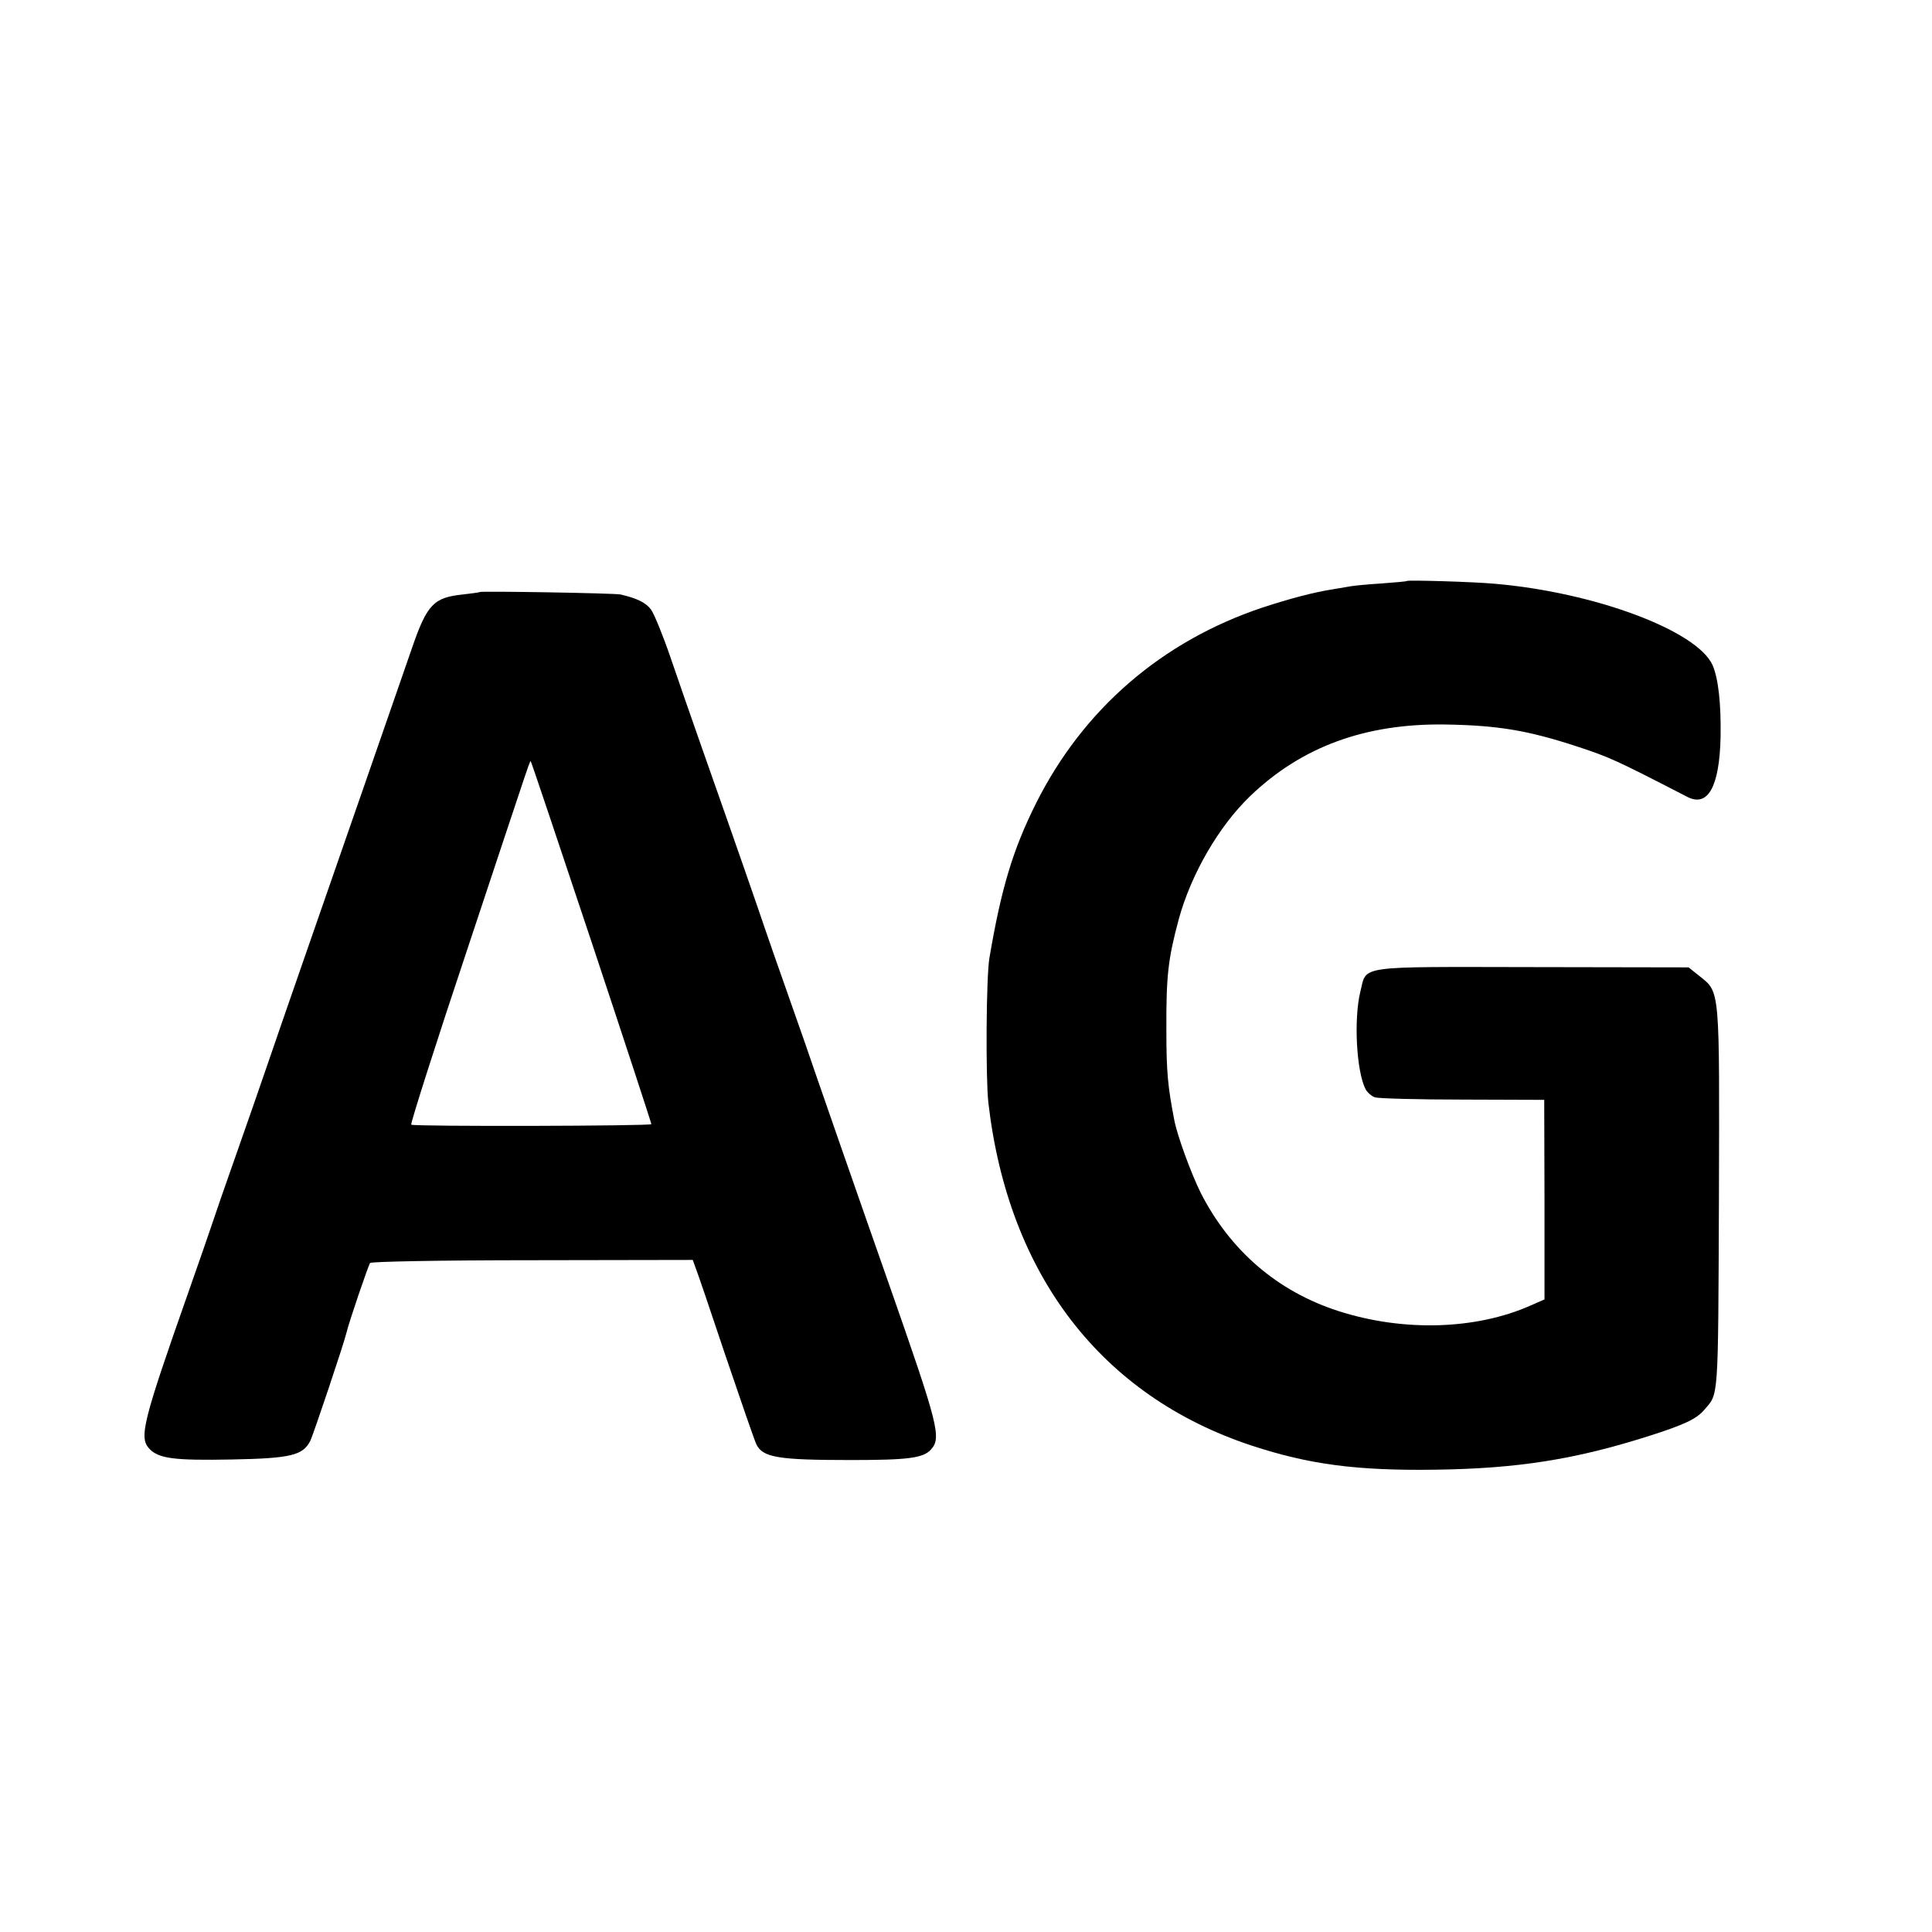
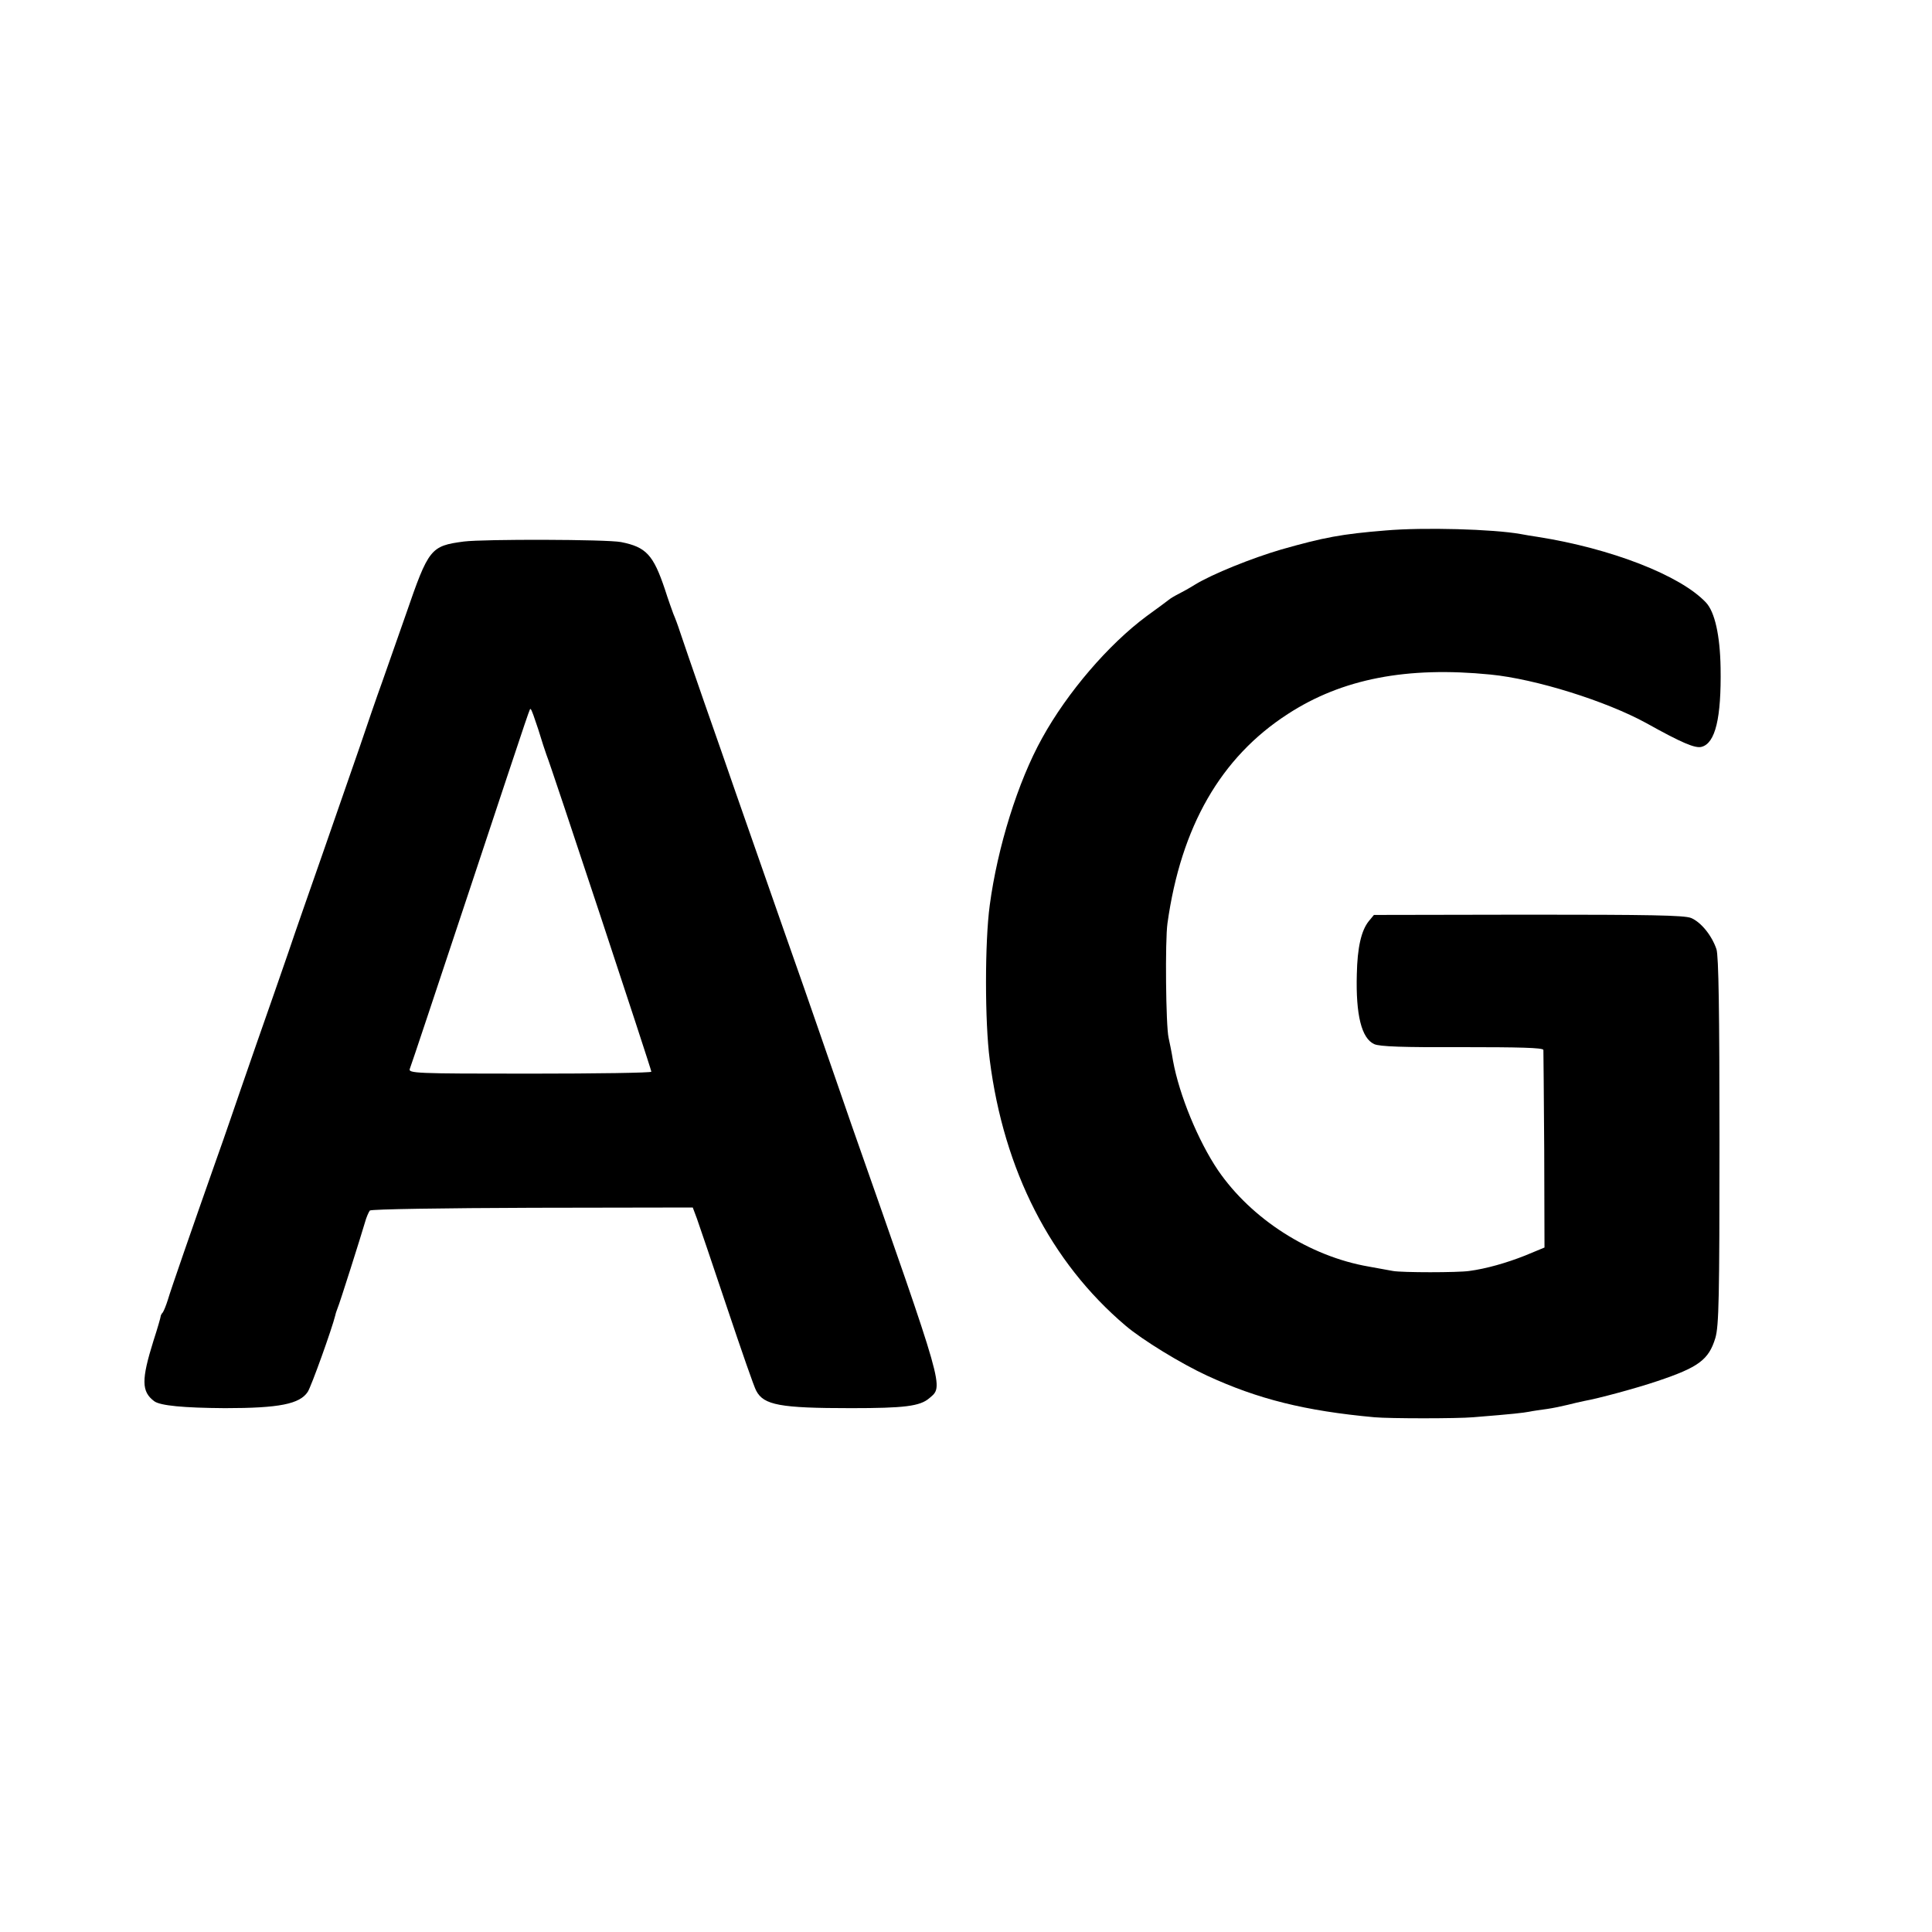
<svg xmlns="http://www.w3.org/2000/svg" version="1.0" width="700pt" height="700pt" viewBox="0 0 700 700" preserveAspectRatio="xMidYMid meet">
  <g transform="translate(0,700) scale(0.1,-0.1)" fill="#000000" stroke="none">
-     <path d="M5097 4895 c-1 -2 -42 -5 -92 -9 -49 -3 -99 -8 -110 -10 -11 -2 -40 -7 -65 -11 -71 -11 -157 -34 -255 -66 -365 -122 -650 -368 -821 -709 -84 -168 -126 -307 -169 -560 -12 -67 -14 -436 -4 -525 72 -624 409 -1063 955 -1243 207 -68 380 -91 664 -87 298 4 507 37 774 122 129 41 173 62 201 95 52 61 50 23 53 760 2 775 5 751 -71 812 l-39 31 -565 1 c-645 1 -600 7 -624 -88 -25 -102 -14 -292 19 -355 7 -12 22 -25 34 -29 13 -4 156 -8 318 -8 l295 -1 1 -361 0 -362 -50 -22 c-198 -88 -462 -96 -697 -20 -221 71 -393 220 -499 429 -35 71 -84 205 -95 261 -24 124 -29 177 -29 325 -1 199 6 260 45 405 45 164 145 336 258 445 186 179 417 264 706 260 192 -3 300 -21 480 -80 118 -39 136 -47 398 -182 75 -39 117 36 121 217 2 121 -8 211 -29 260 -56 125 -427 264 -790 295 -75 7 -312 14 -318 10z" />
-     <path d="M1738 4855 c-2 -2 -30 -5 -62 -9 -105 -11 -129 -36 -184 -196 -16 -47 -96 -276 -177 -510 -199 -573 -277 -796 -340 -980 -29 -85 -83 -240 -120 -345 -37 -104 -75 -215 -85 -245 -10 -30 -48 -140 -85 -245 -168 -477 -182 -533 -144 -574 34 -36 91 -43 299 -39 214 4 257 15 284 67 10 19 123 356 131 391 8 36 80 247 86 254 5 5 254 10 588 10 l581 1 9 -25 c6 -14 55 -158 109 -320 55 -162 105 -307 112 -322 23 -49 78 -58 344 -58 206 0 261 7 289 38 39 43 27 88 -153 602 -80 227 -281 804 -303 870 -9 25 -41 117 -72 205 -31 88 -65 185 -75 215 -19 57 -110 319 -225 645 -37 105 -89 255 -116 334 -27 79 -59 157 -70 172 -18 25 -50 41 -110 55 -22 5 -506 13 -511 9z m406 -1270 c119 -358 216 -654 216 -658 0 -7 -858 -9 -870 -2 -4 2 89 294 207 647 244 734 222 672 227 667 2 -2 101 -297 220 -654z" />
+     <path d="M5020 5078 c-160 -13 -223 -25 -378 -69 -106 -31 -250 -89 -312 -127 -19 -12 -46 -27 -60 -34 -14 -7 -29 -16 -35 -21 -5 -4 -41 -31 -80 -59 -139 -103 -288 -277 -379 -442 -88 -158 -162 -396 -190 -606 -18 -133 -18 -423 0 -560 51 -401 221 -733 492 -963 61 -52 202 -138 295 -181 184 -85 355 -128 607 -151 55 -5 299 -5 357 0 150 12 181 16 203 20 14 3 43 7 65 10 21 3 55 10 75 15 19 5 46 11 60 14 51 9 188 46 265 72 149 50 186 77 210 156 13 44 15 147 15 713 0 468 -3 672 -11 696 -17 50 -56 98 -92 113 -25 10 -153 12 -590 12 l-559 -1 -19 -23 c-27 -34 -41 -95 -43 -192 -4 -147 17 -232 63 -253 19 -9 104 -12 319 -11 205 0 292 -2 294 -10 0 -6 2 -170 3 -363 l1 -353 -70 -29 c-68 -27 -142 -48 -203 -56 -41 -6 -243 -6 -276 0 -15 3 -55 10 -88 16 -214 37 -425 172 -546 349 -71 105 -140 271 -163 397 -5 32 -13 69 -16 83 -10 44 -13 353 -4 415 49 350 193 601 436 758 197 128 432 173 734 143 164 -16 419 -96 565 -176 129 -72 177 -92 200 -86 50 13 72 104 69 287 -2 117 -21 202 -53 236 -92 98 -343 196 -611 238 -19 3 -46 7 -60 10 -101 18 -351 25 -490 13z" />
+     <path d="M1681 5038 c-121 -16 -128 -25 -210 -263 -29 -82 -68 -193 -86 -245 -19 -52 -56 -160 -83 -240 -28 -80 -87 -251 -132 -380 -45 -129 -102 -291 -125 -360 -24 -69 -75 -217 -115 -330 -39 -113 -82 -236 -95 -275 -13 -38 -38 -110 -56 -160 -81 -230 -162 -463 -171 -495 -6 -19 -14 -39 -18 -45 -5 -5 -8 -12 -8 -15 0 -3 -11 -42 -26 -88 -44 -141 -44 -184 3 -219 22 -16 106 -24 256 -25 197 0 271 15 300 59 13 20 88 229 100 278 1 6 5 17 8 25 8 18 85 262 99 310 5 19 14 39 18 44 5 5 270 9 589 10 l581 1 15 -40 c8 -22 57 -167 109 -322 52 -155 99 -291 106 -302 27 -52 87 -63 343 -63 195 0 250 7 284 36 52 45 60 17 -282 991 -36 105 -77 222 -90 260 -13 39 -52 149 -85 245 -91 258 -195 558 -245 700 -24 69 -75 217 -115 330 -39 113 -78 225 -86 250 -8 25 -19 54 -24 65 -4 11 -19 52 -31 90 -42 125 -68 153 -159 171 -53 10 -496 11 -569 2z m269 -680 c12 -40 26 -82 30 -93 13 -29 380 -1139 380 -1148 0 -4 -198 -7 -441 -7 -416 0 -441 1 -434 18 4 9 101 301 216 647 241 726 217 655 222 655 3 0 14 -33 27 -72z" />
  </g>
</svg>
